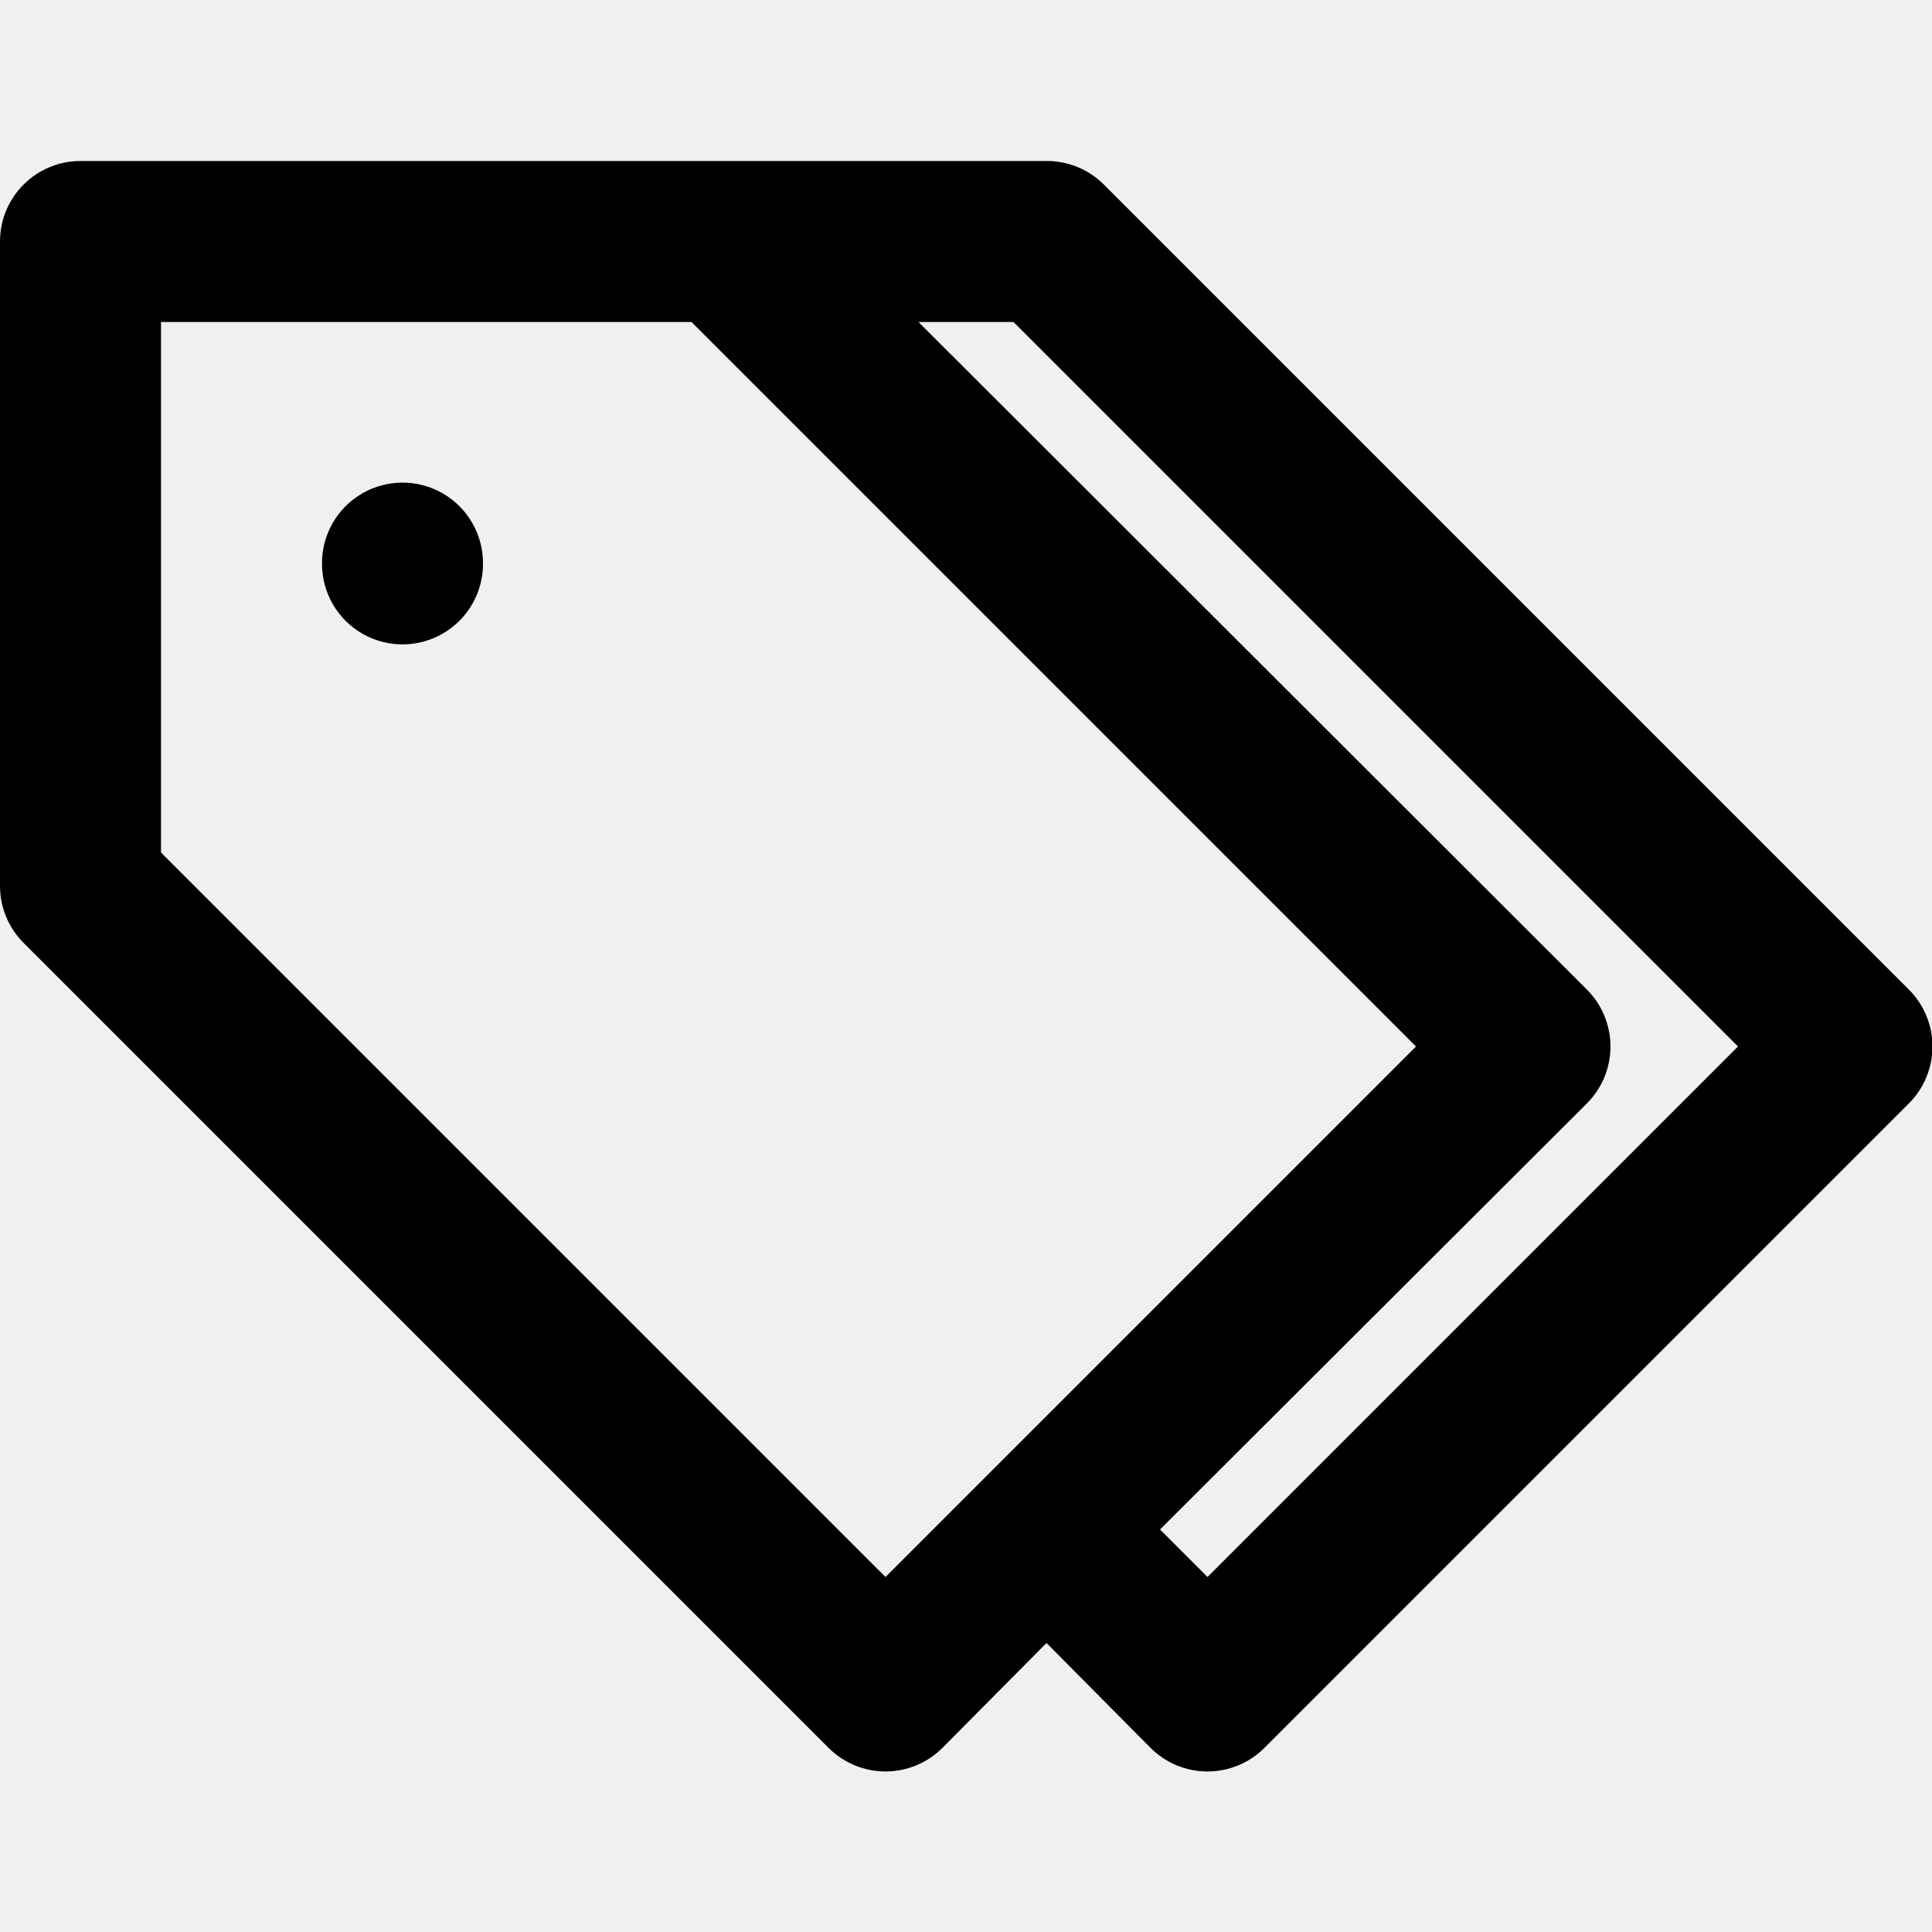
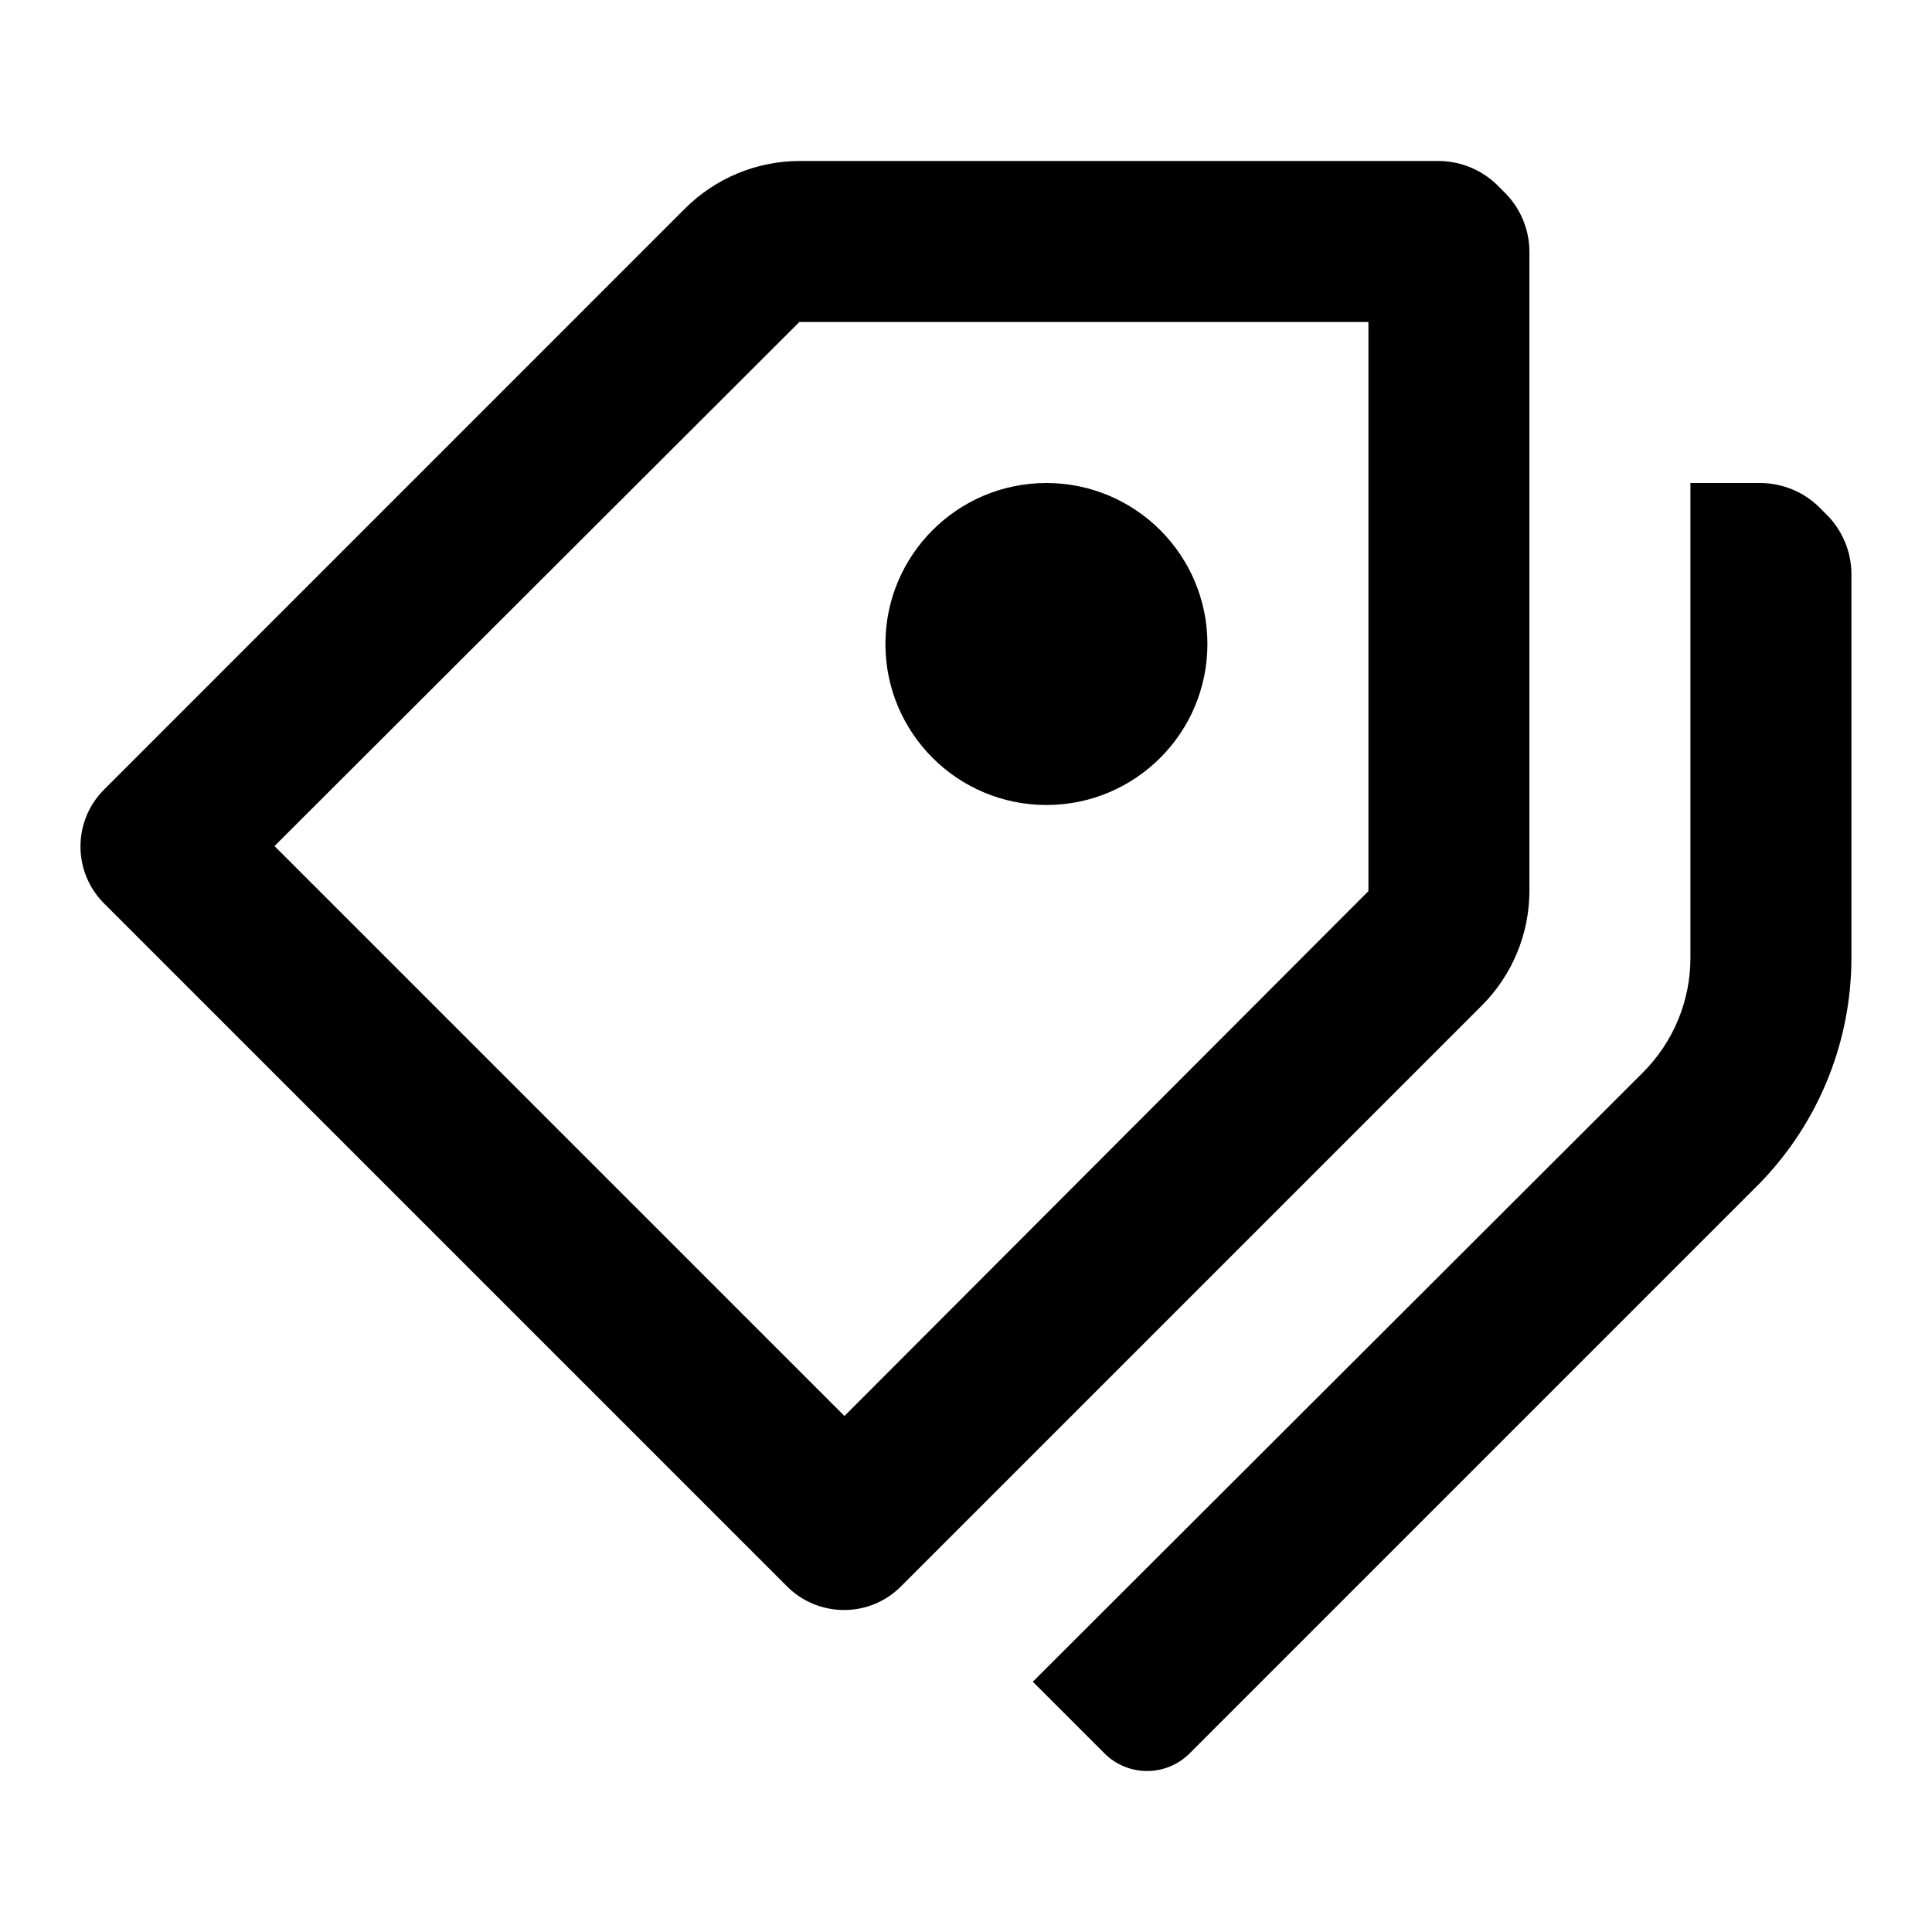
- <svg xmlns="http://www.w3.org/2000/svg" t="1659789242247" class="icon" viewBox="0 0 1024 1024" version="1.1" p-id="20342" width="200" height="200">
+ <svg xmlns="http://www.w3.org/2000/svg" t="1659810750007" class="icon" viewBox="0 0 1024 1024" version="1.1" p-id="27292" width="200" height="200">
  <defs>
    <style type="text/css">@font-face { font-family: feedback-iconfont; src: url("//at.alicdn.com/t/font_1031158_u69w8yhxdu.woff2?t=1630033759944") format("woff2"), url("//at.alicdn.com/t/font_1031158_u69w8yhxdu.woff?t=1630033759944") format("woff"), url("//at.alicdn.com/t/font_1031158_u69w8yhxdu.ttf?t=1630033759944") format("truetype"); }
</style>
  </defs>
-   <path d="M1011.628 524.373l-426.667-426.667A42.667 42.667 0 0 0 554.668 85.333H42.668a42.667 42.667 0 0 0-42.667 42.667v341.333a42.667 42.667 0 0 0 12.373 30.293l426.667 426.667a42.667 42.667 0 0 0 60.587 0l55.04-55.467 55.04 55.467a42.667 42.667 0 0 0 60.587 0l341.333-341.333a42.667 42.667 0 0 0 0-60.587zM469.334 835.84l-384-384V170.667h281.173l384 384z m170.667 0l-25.173-25.173 226.133-225.707a42.667 42.667 0 0 0 0-60.587L486.828 170.667h50.347l384 384z" p-id="20343" />
-   <path d="M213.334 298.667m-42.667 0a42.667 42.667 0 1 0 85.333 0 42.667 42.667 0 1 0-85.333 0Z" p-id="20344" />
+   <path d="M0 0h1024v1024H0z" fill="#FFFFFF" p-id="27293" />
+   <path d="M608 938.667a31.872 31.872 0 0 1-22.613-9.344l-37.973-37.973 323.456-322.987a85.845 85.845 0 0 0 25.088-60.629V256h37.547a44.885 44.885 0 0 1 30.293 12.416l5.12 5.12a44.672 44.672 0 0 1 12.373 30.293V507.733a171.392 171.392 0 0 1-52.053 122.88l-298.667 298.667a31.744 31.744 0 0 1-22.571 9.387z m-160.64-85.333a42.667 42.667 0 0 1-30.123-12.416L55.04 478.72a42.667 42.667 0 0 1 0-60.117L363.093 110.507A86.059 86.059 0 0 1 423.68 85.333h339.2a44.672 44.672 0 0 1 30.293 12.373l5.163 5.163a44.459 44.459 0 0 1 12.288 30.251v339.2a86.059 86.059 0 0 1-25.173 60.587l-308.053 308.053a42.368 42.368 0 0 1-30.037 12.373zM423.68 170.667l-278.187 277.76 302.08 302.08 277.717-278.187V170.667H423.68z m130.944 256a85.333 85.333 0 1 1 85.333-85.333 85.333 85.333 0 0 1-85.333 85.333z" p-id="27294" />
</svg>
